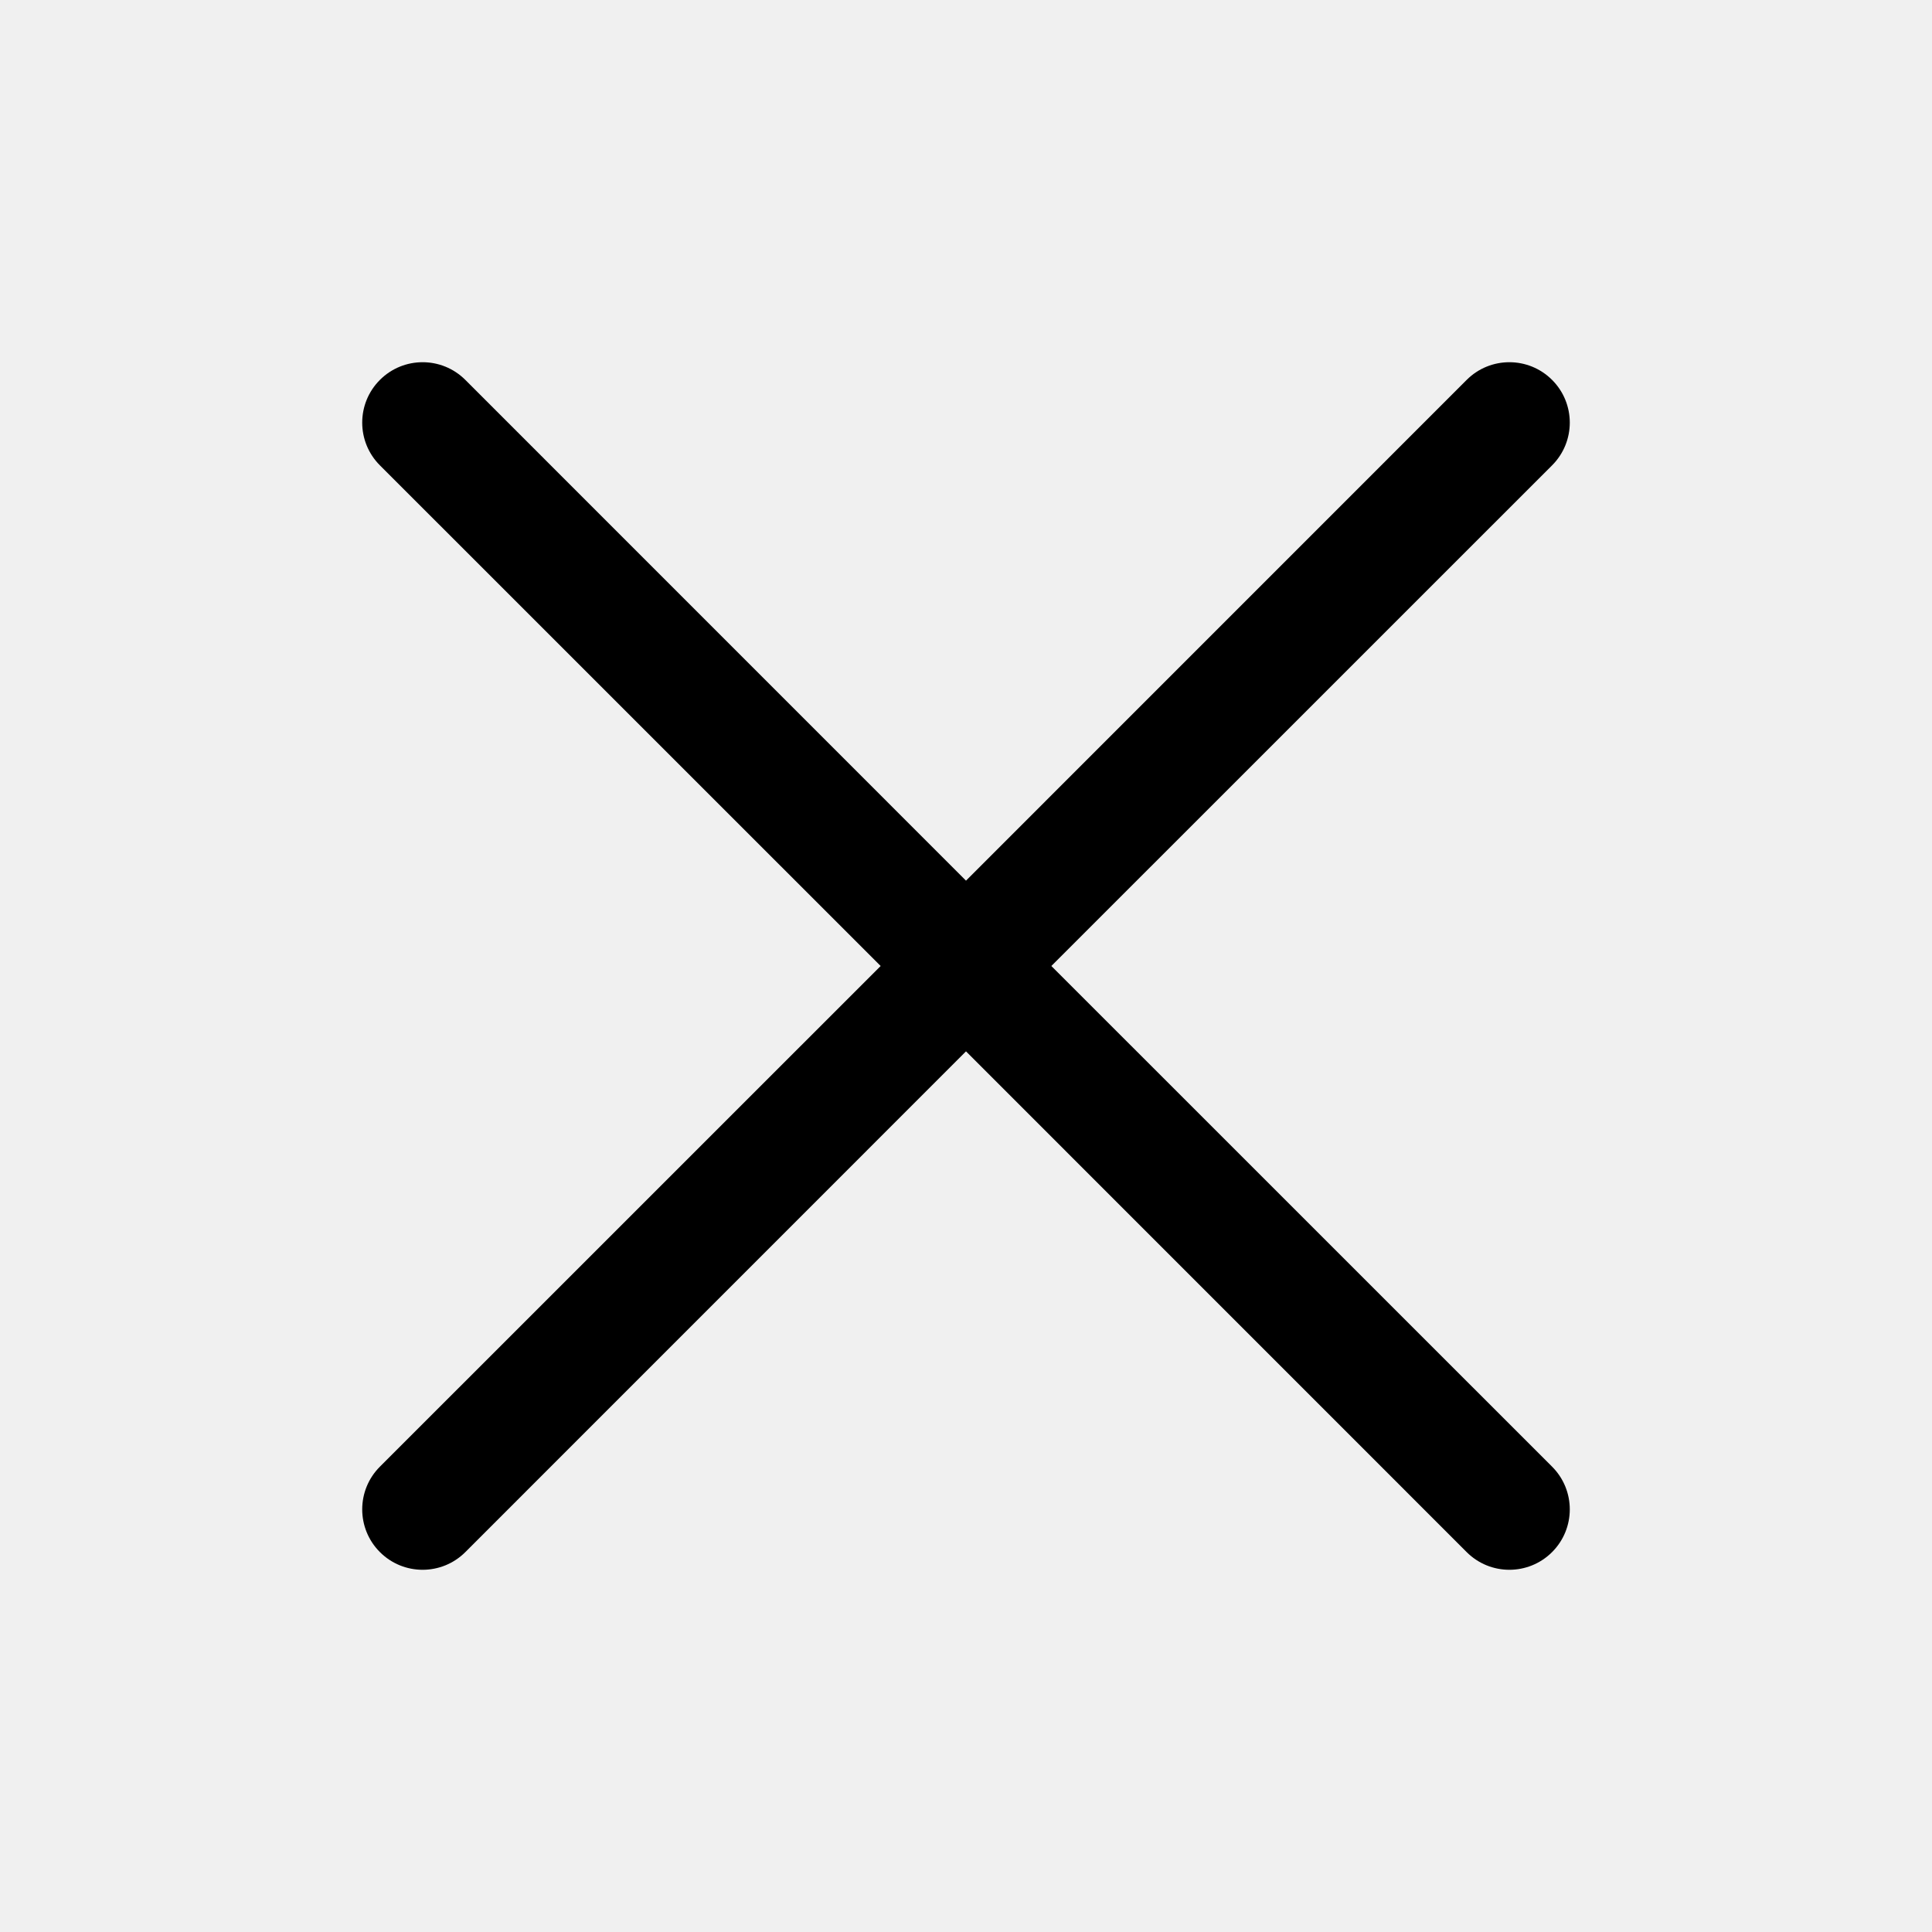
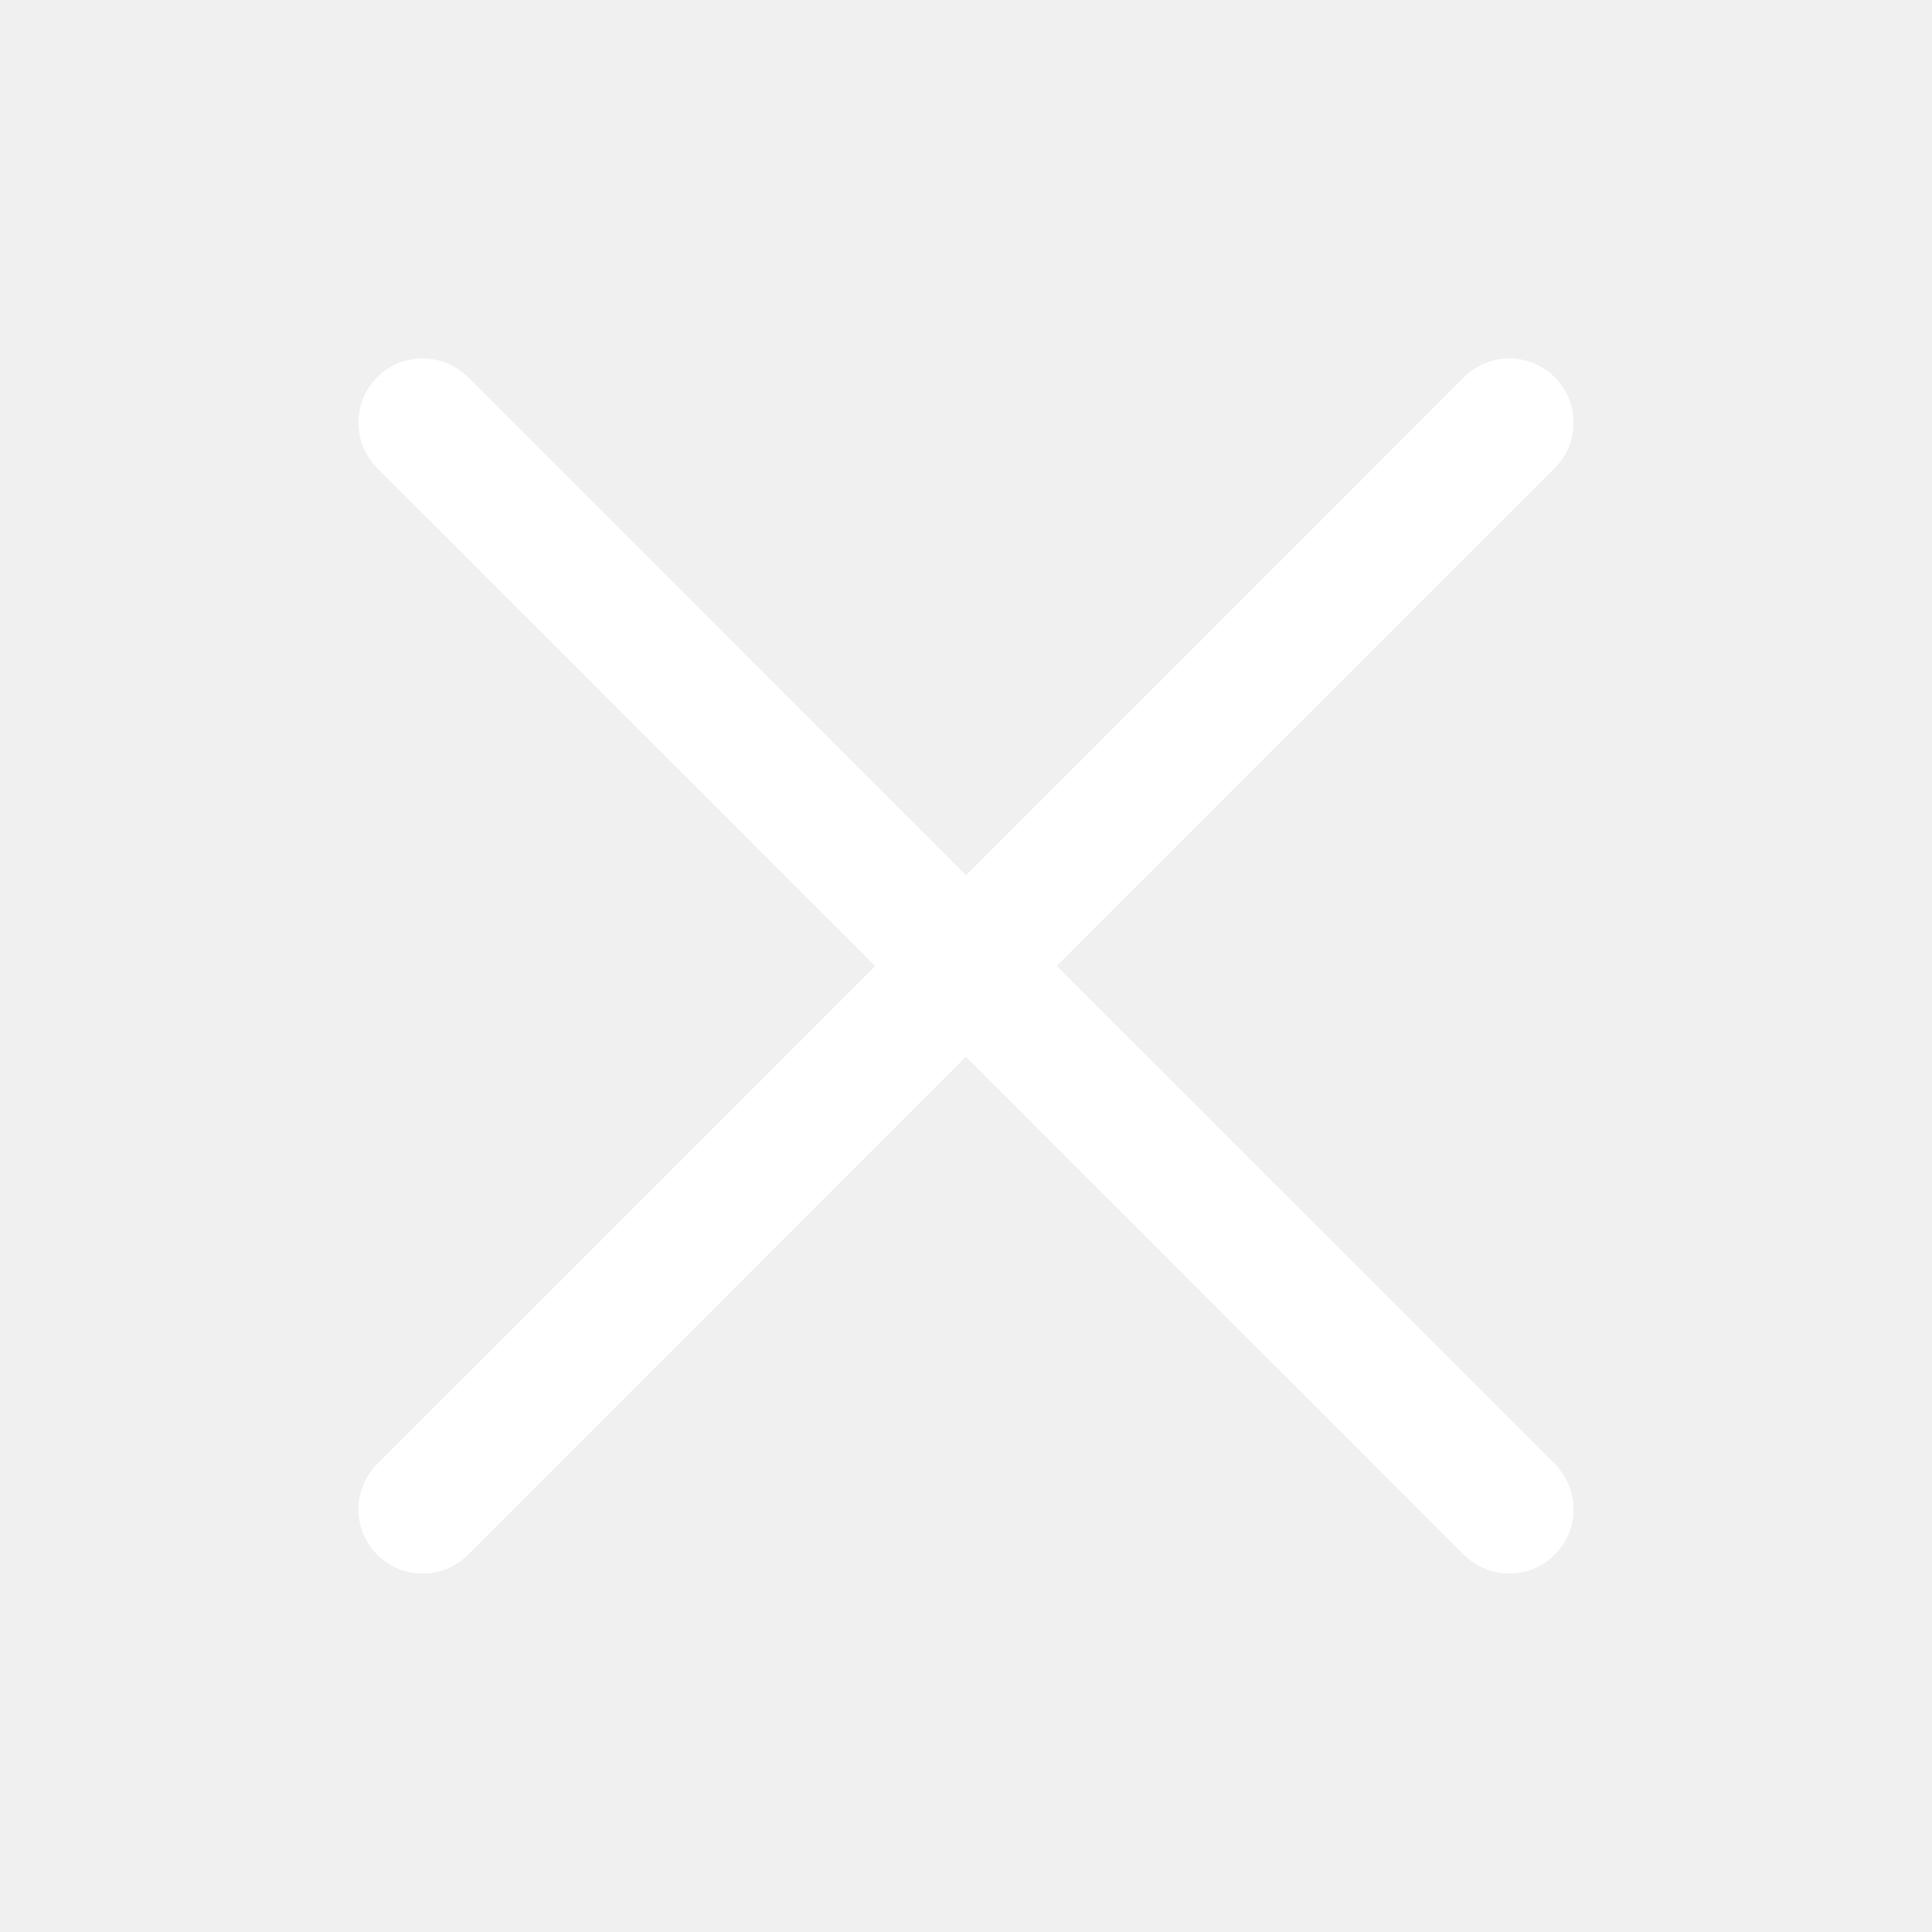
<svg xmlns="http://www.w3.org/2000/svg" width="undefined" height="undefined" viewBox="0 0 256 256">
-   <path fill="currentColor" d="M205.66 194.34a8 8 0 0 1-11.32 11.32L128 139.31l-66.34 66.35a8 8 0 0 1-11.32-11.32L116.69 128L50.34 61.66a8 8 0 0 1 11.32-11.32L128 116.69l66.34-66.35a8 8 0 0 1 11.32 11.32L139.31 128Z" />
+   <path fill="#fff" stroke="#fff" d="M205.66 194.34a8 8 0 0 1-11.32 11.32L128 139.31l-66.34 66.35a8 8 0 0 1-11.32-11.32L116.69 128L50.34 61.66a8 8 0 0 1 11.32-11.32L128 116.69l66.34-66.35a8 8 0 0 1 11.32 11.32L139.31 128Z" />
</svg>
